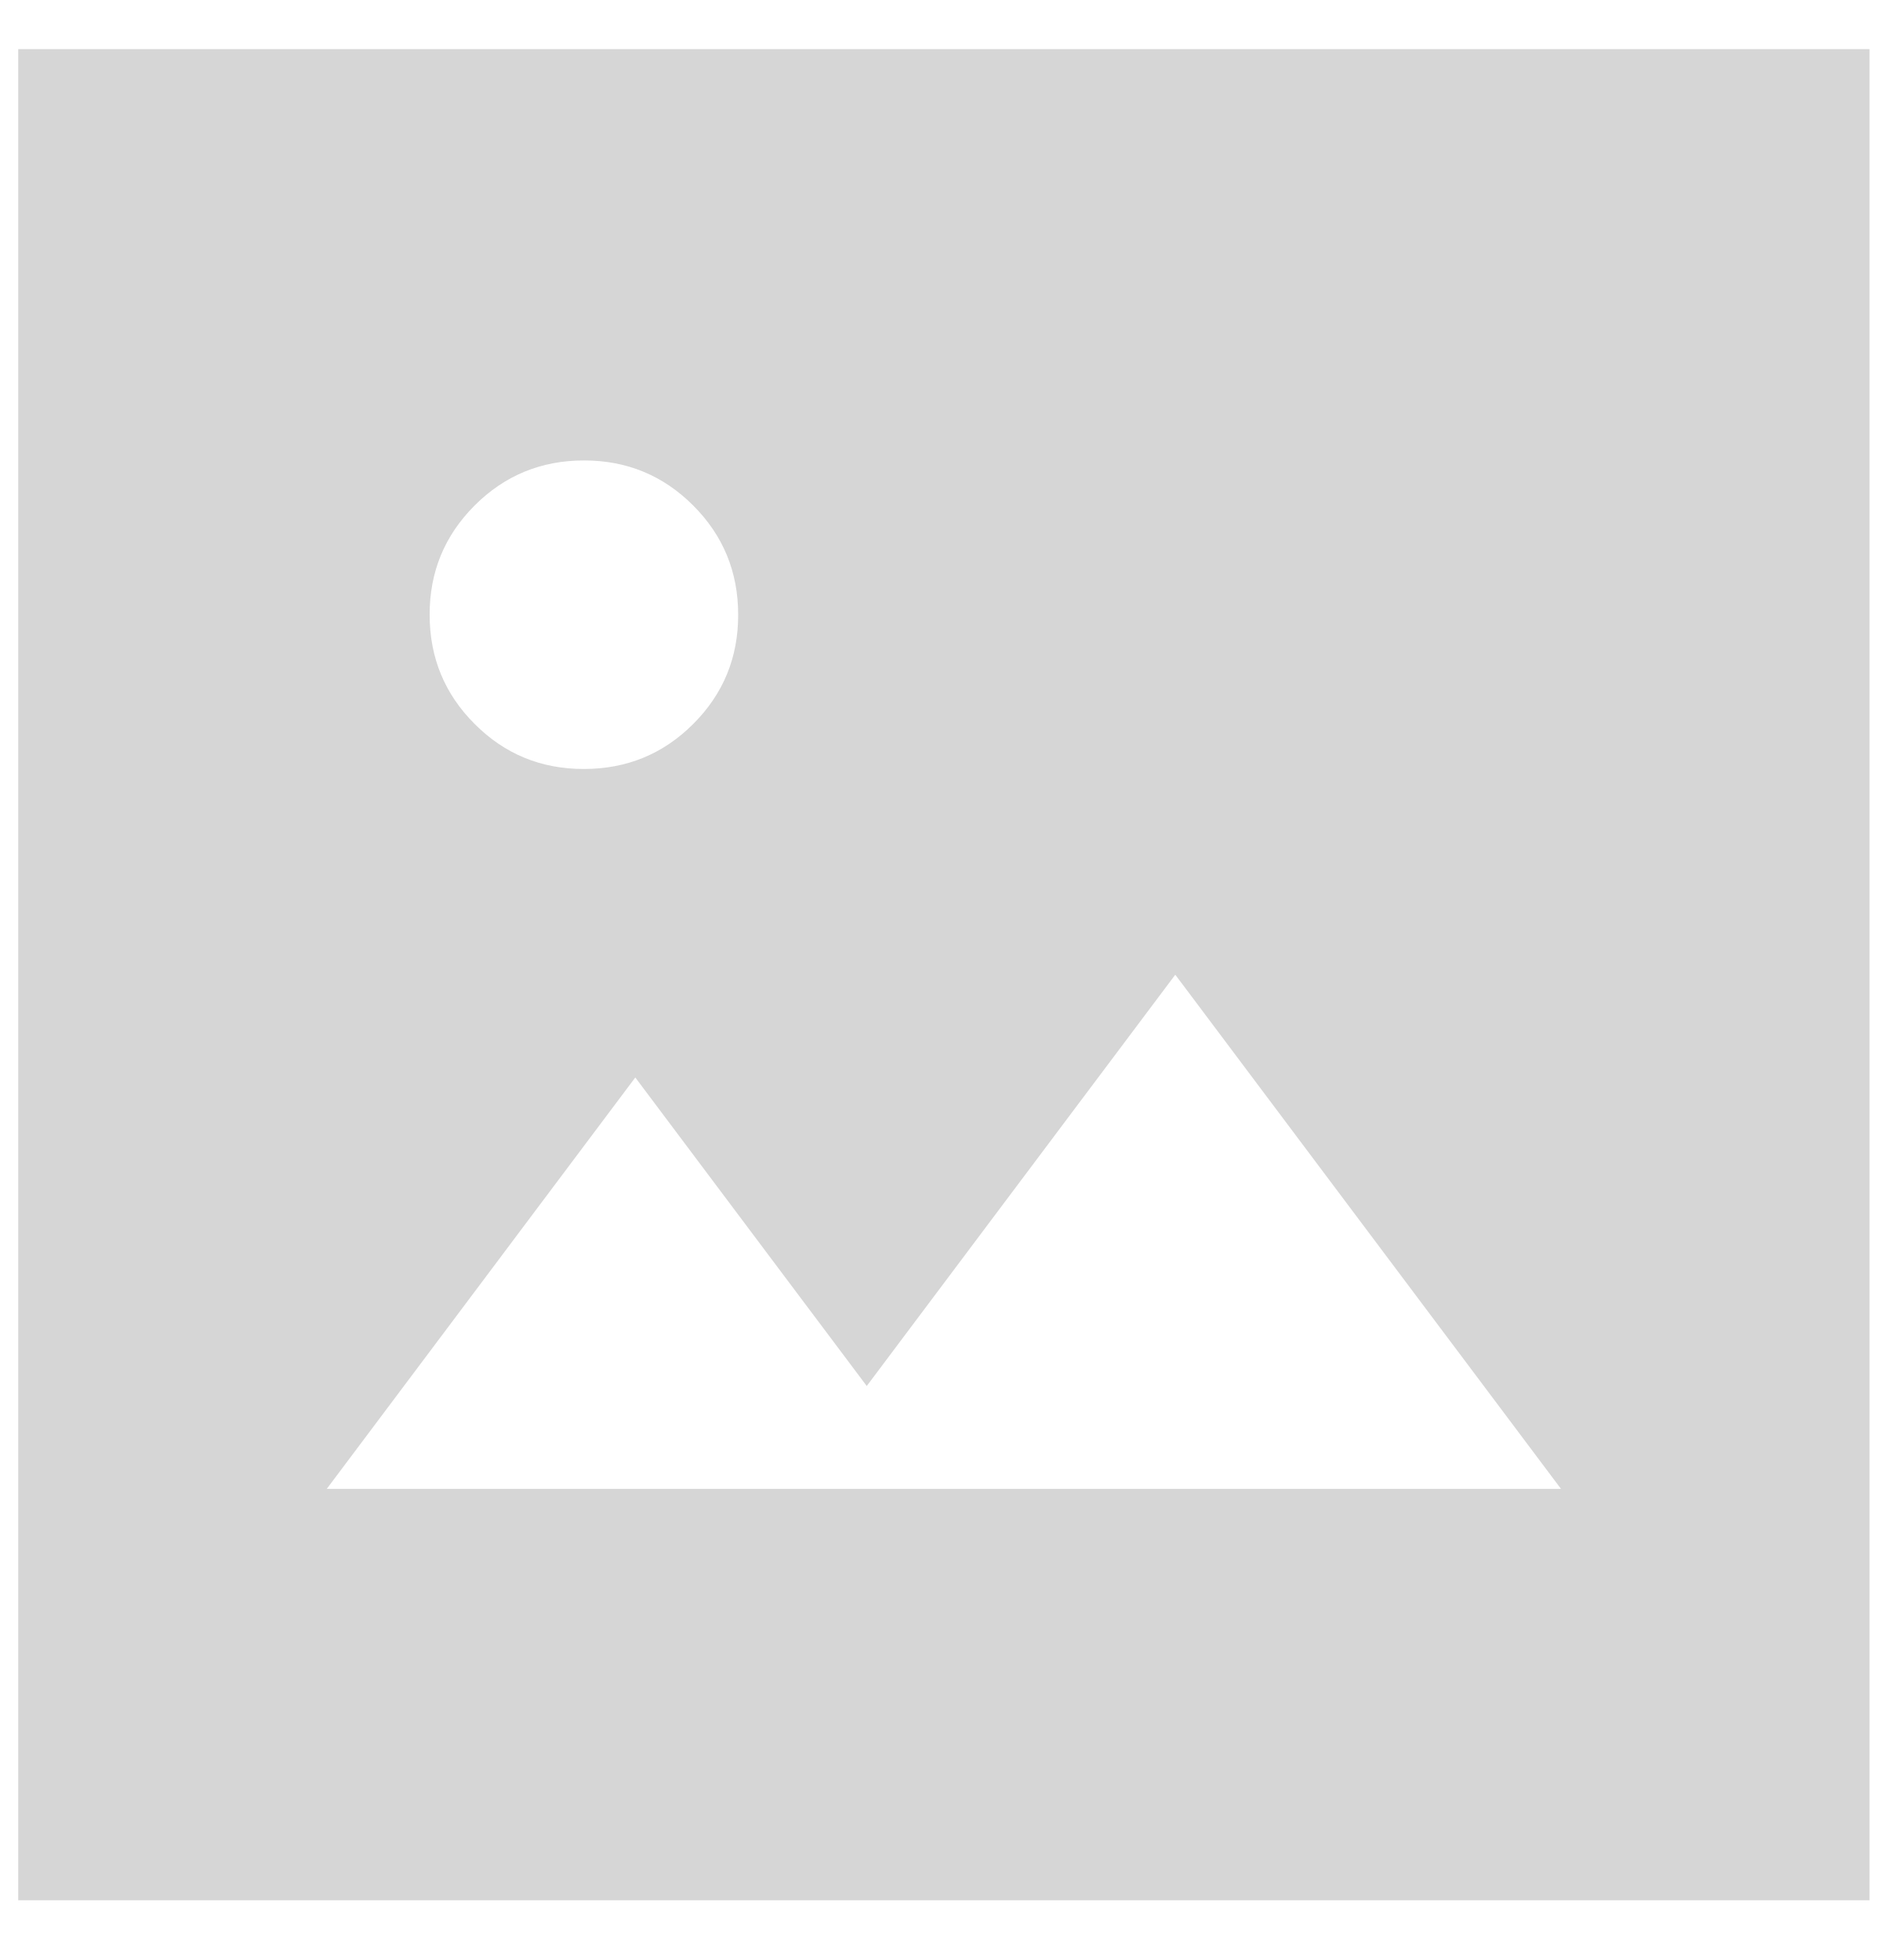
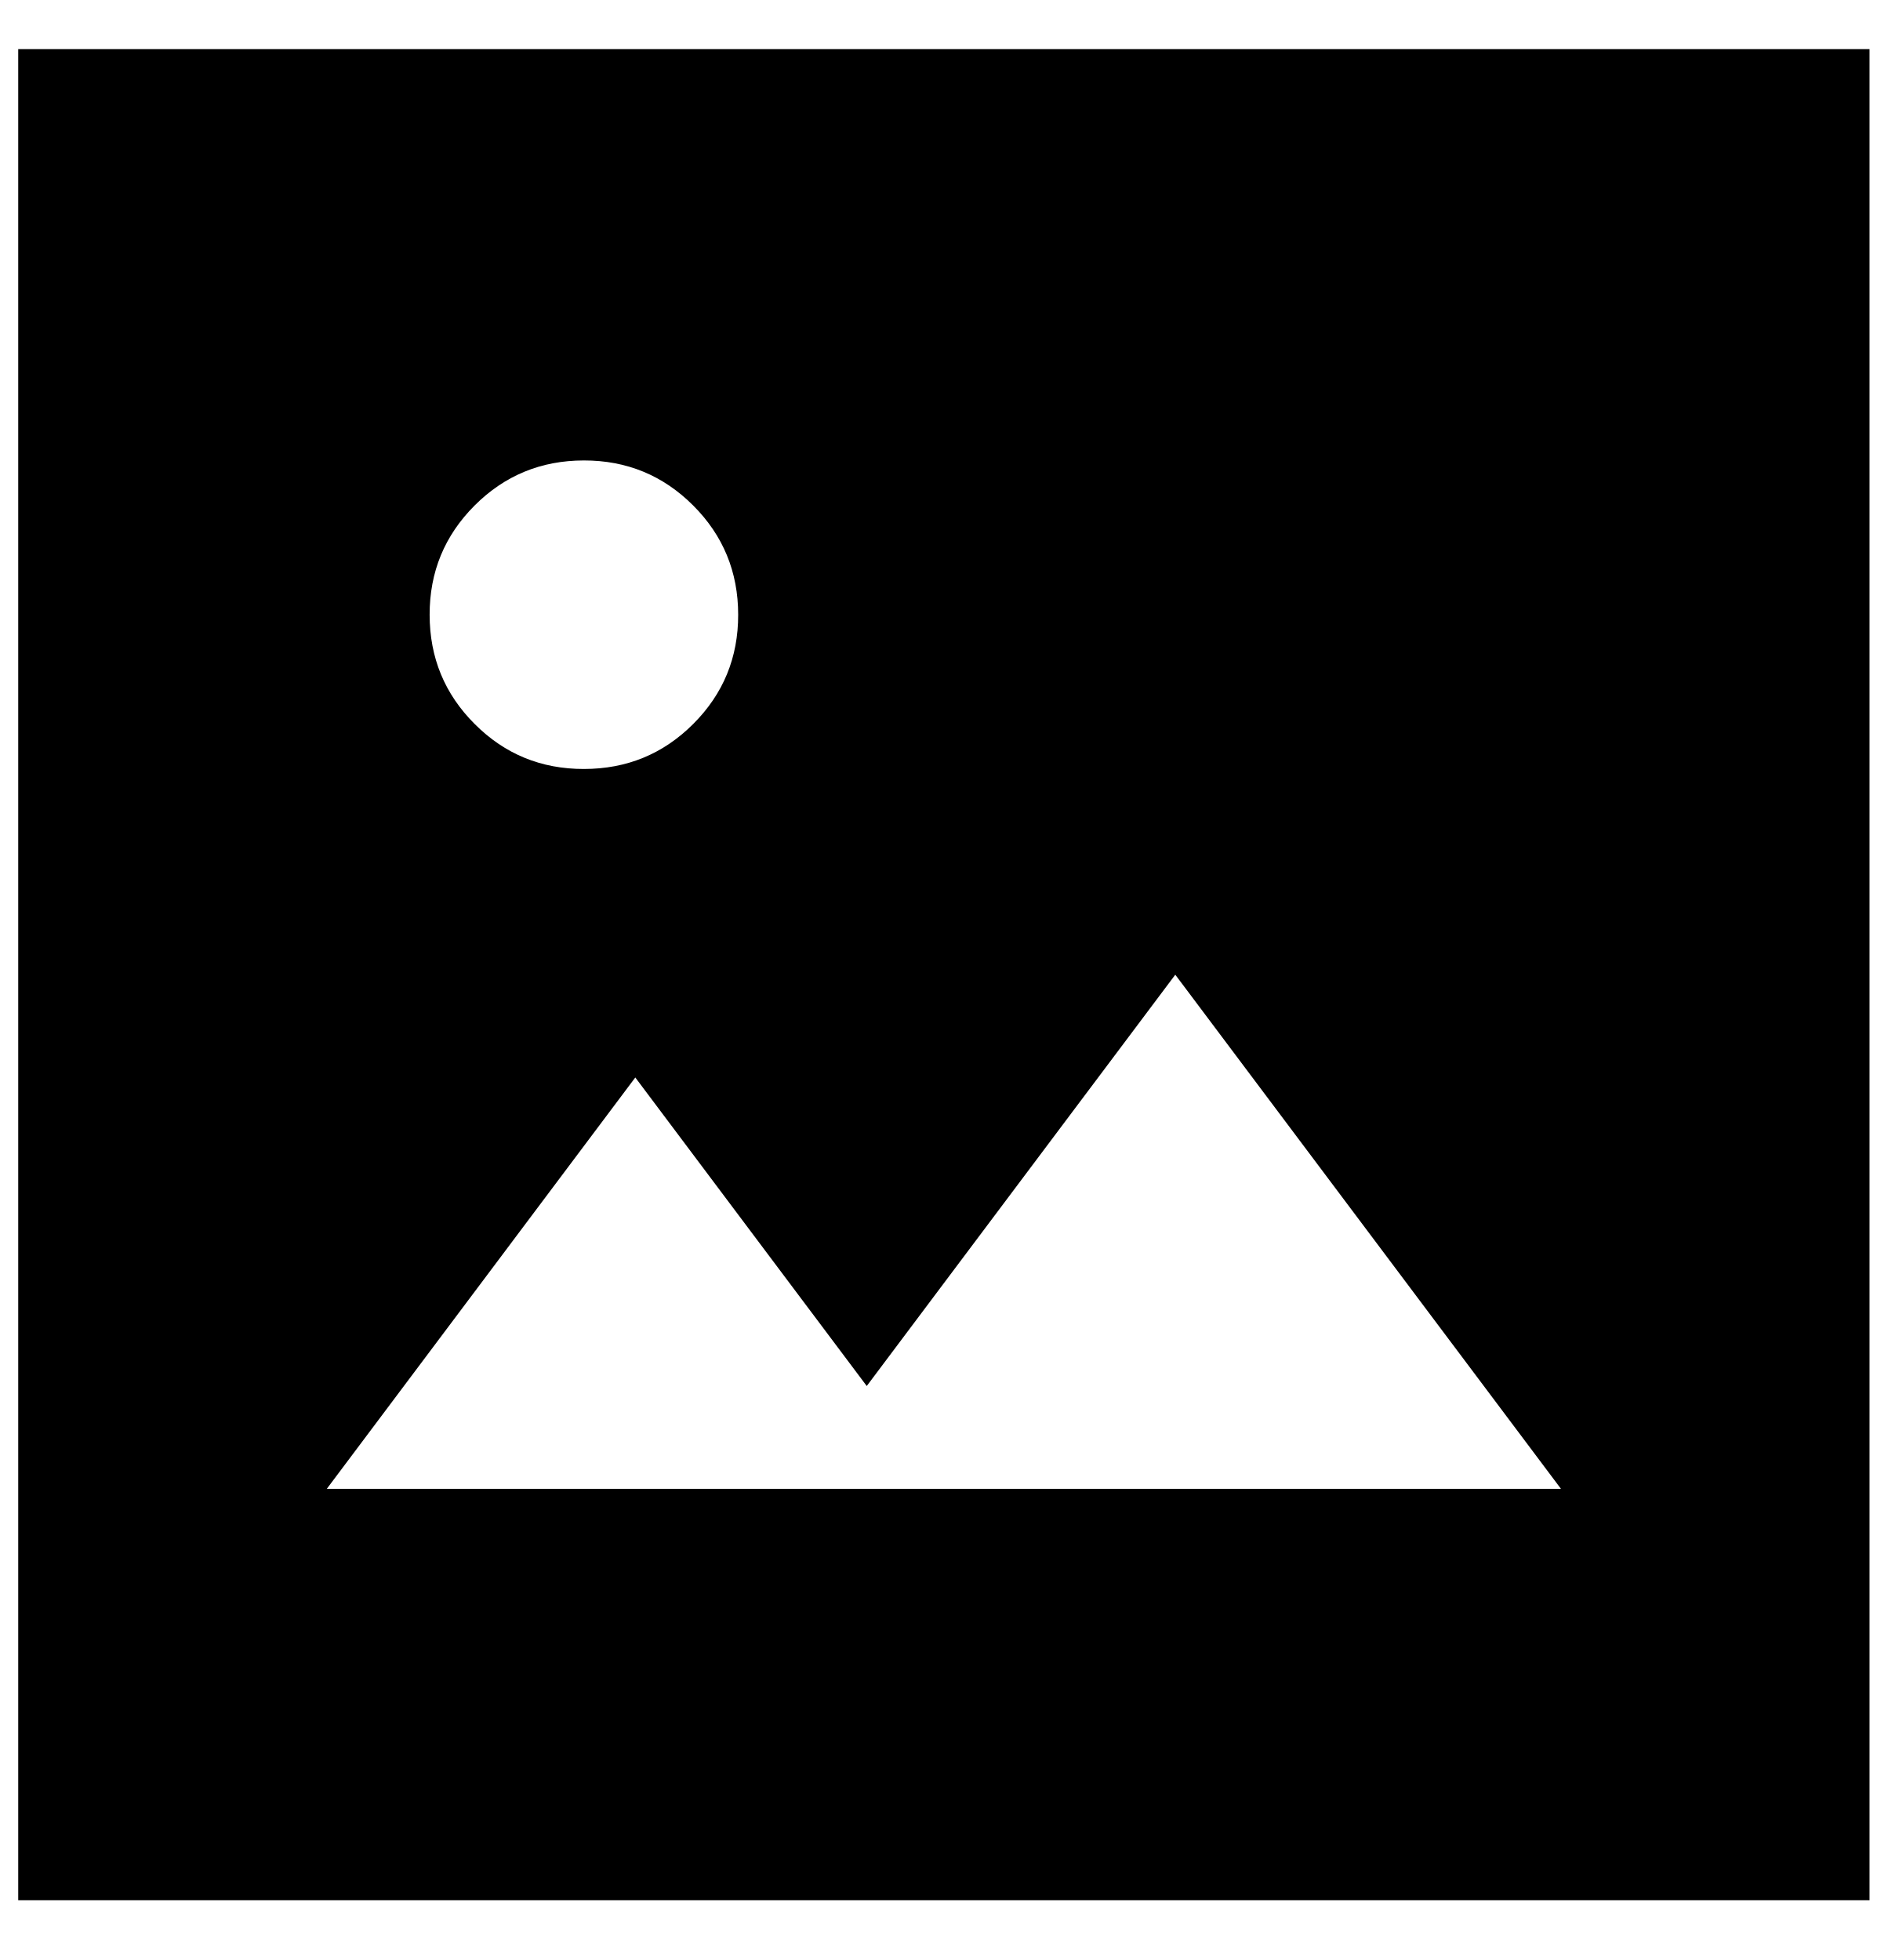
<svg xmlns="http://www.w3.org/2000/svg" width="26" height="27" viewBox="0 0 26 27" fill="none">
-   <path d="M4.501 20.51H21.502L16.189 13.427L11.939 19.093L8.751 14.843L4.501 20.51ZM0.251 26.177V0.677H25.752V26.177H0.251ZM8.043 10.593C8.633 10.593 9.135 10.387 9.549 9.973C9.963 9.559 10.169 9.058 10.168 8.468C10.168 7.878 9.961 7.376 9.548 6.963C9.134 6.549 8.632 6.342 8.043 6.343C7.453 6.343 6.951 6.55 6.537 6.964C6.124 7.378 5.917 7.879 5.918 8.468C5.918 9.059 6.125 9.561 6.539 9.974C6.952 10.388 7.454 10.594 8.043 10.593Z" fill="#D6D6D6" />
+   <path d="M4.501 20.51H21.502L16.189 13.427L11.939 19.093L8.751 14.843L4.501 20.51ZM0.251 26.177V0.677H25.752V26.177H0.251ZM8.043 10.593C8.633 10.593 9.135 10.387 9.549 9.973C9.963 9.559 10.169 9.058 10.168 8.468C10.168 7.878 9.961 7.376 9.548 6.963C9.134 6.549 8.632 6.342 8.043 6.343C7.453 6.343 6.951 6.55 6.537 6.964C6.124 7.378 5.917 7.879 5.918 8.468C5.918 9.059 6.125 9.561 6.539 9.974C6.952 10.388 7.454 10.594 8.043 10.593Z" fill="currentColor" />
</svg>
